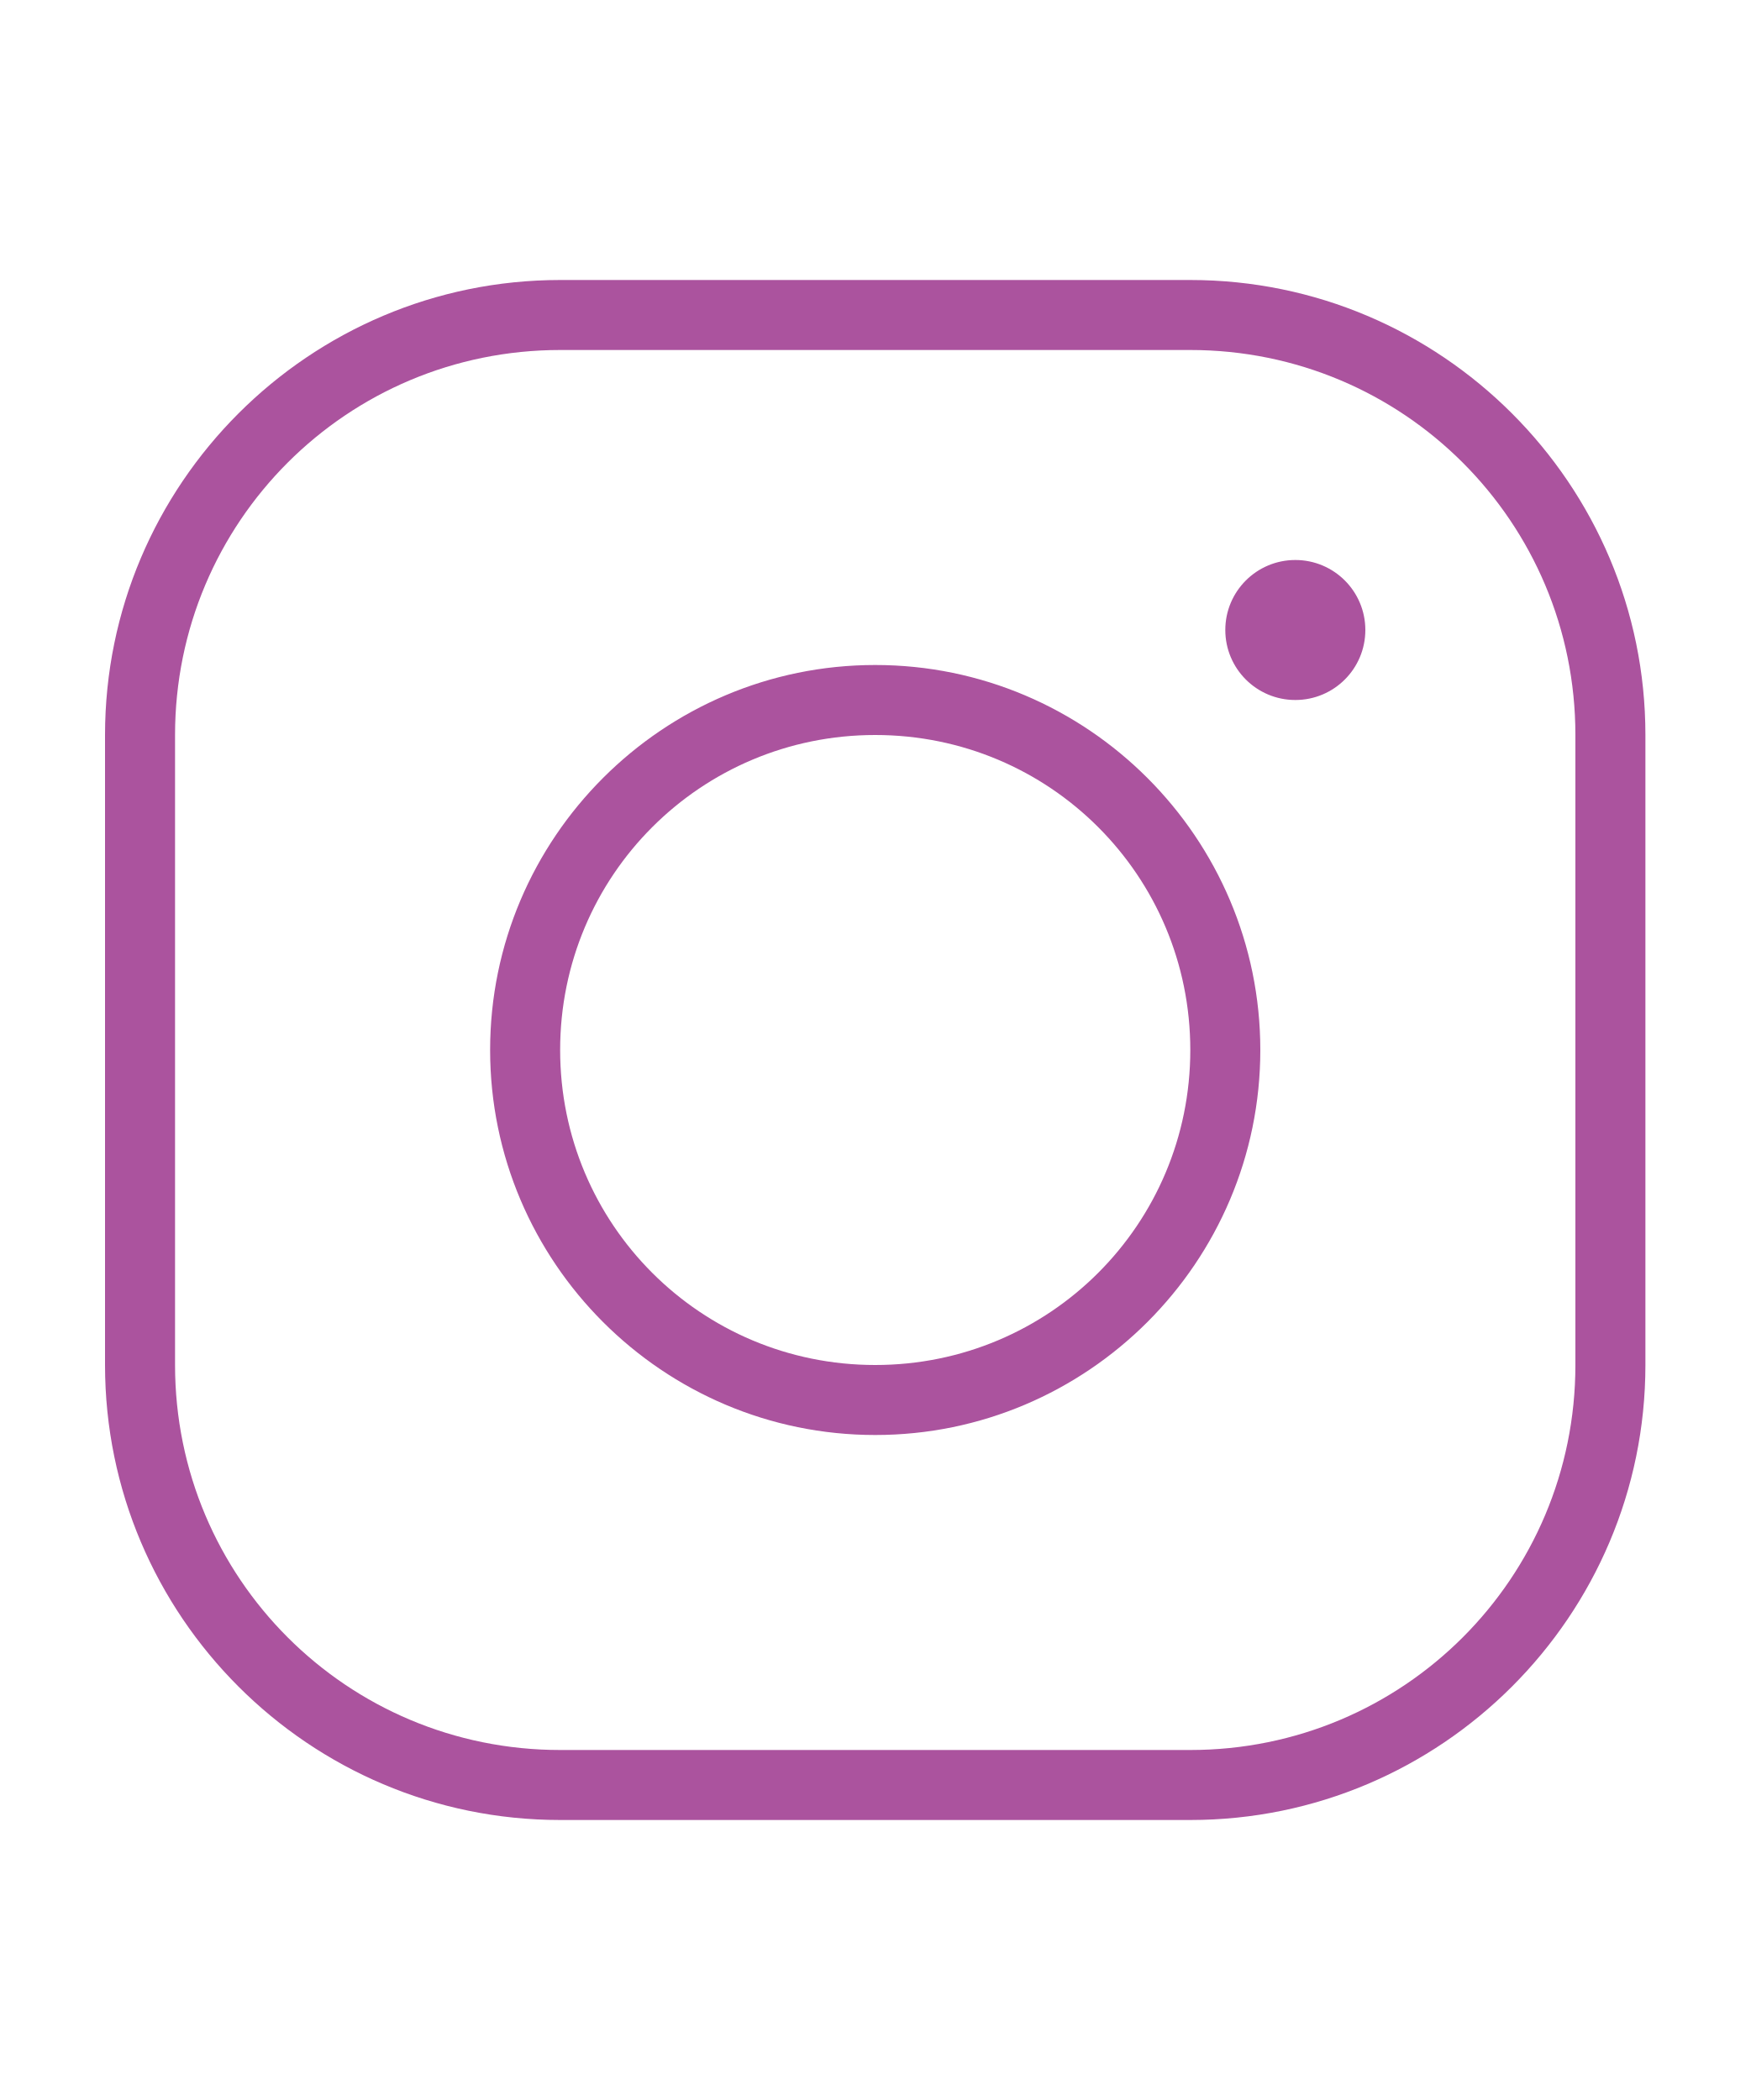
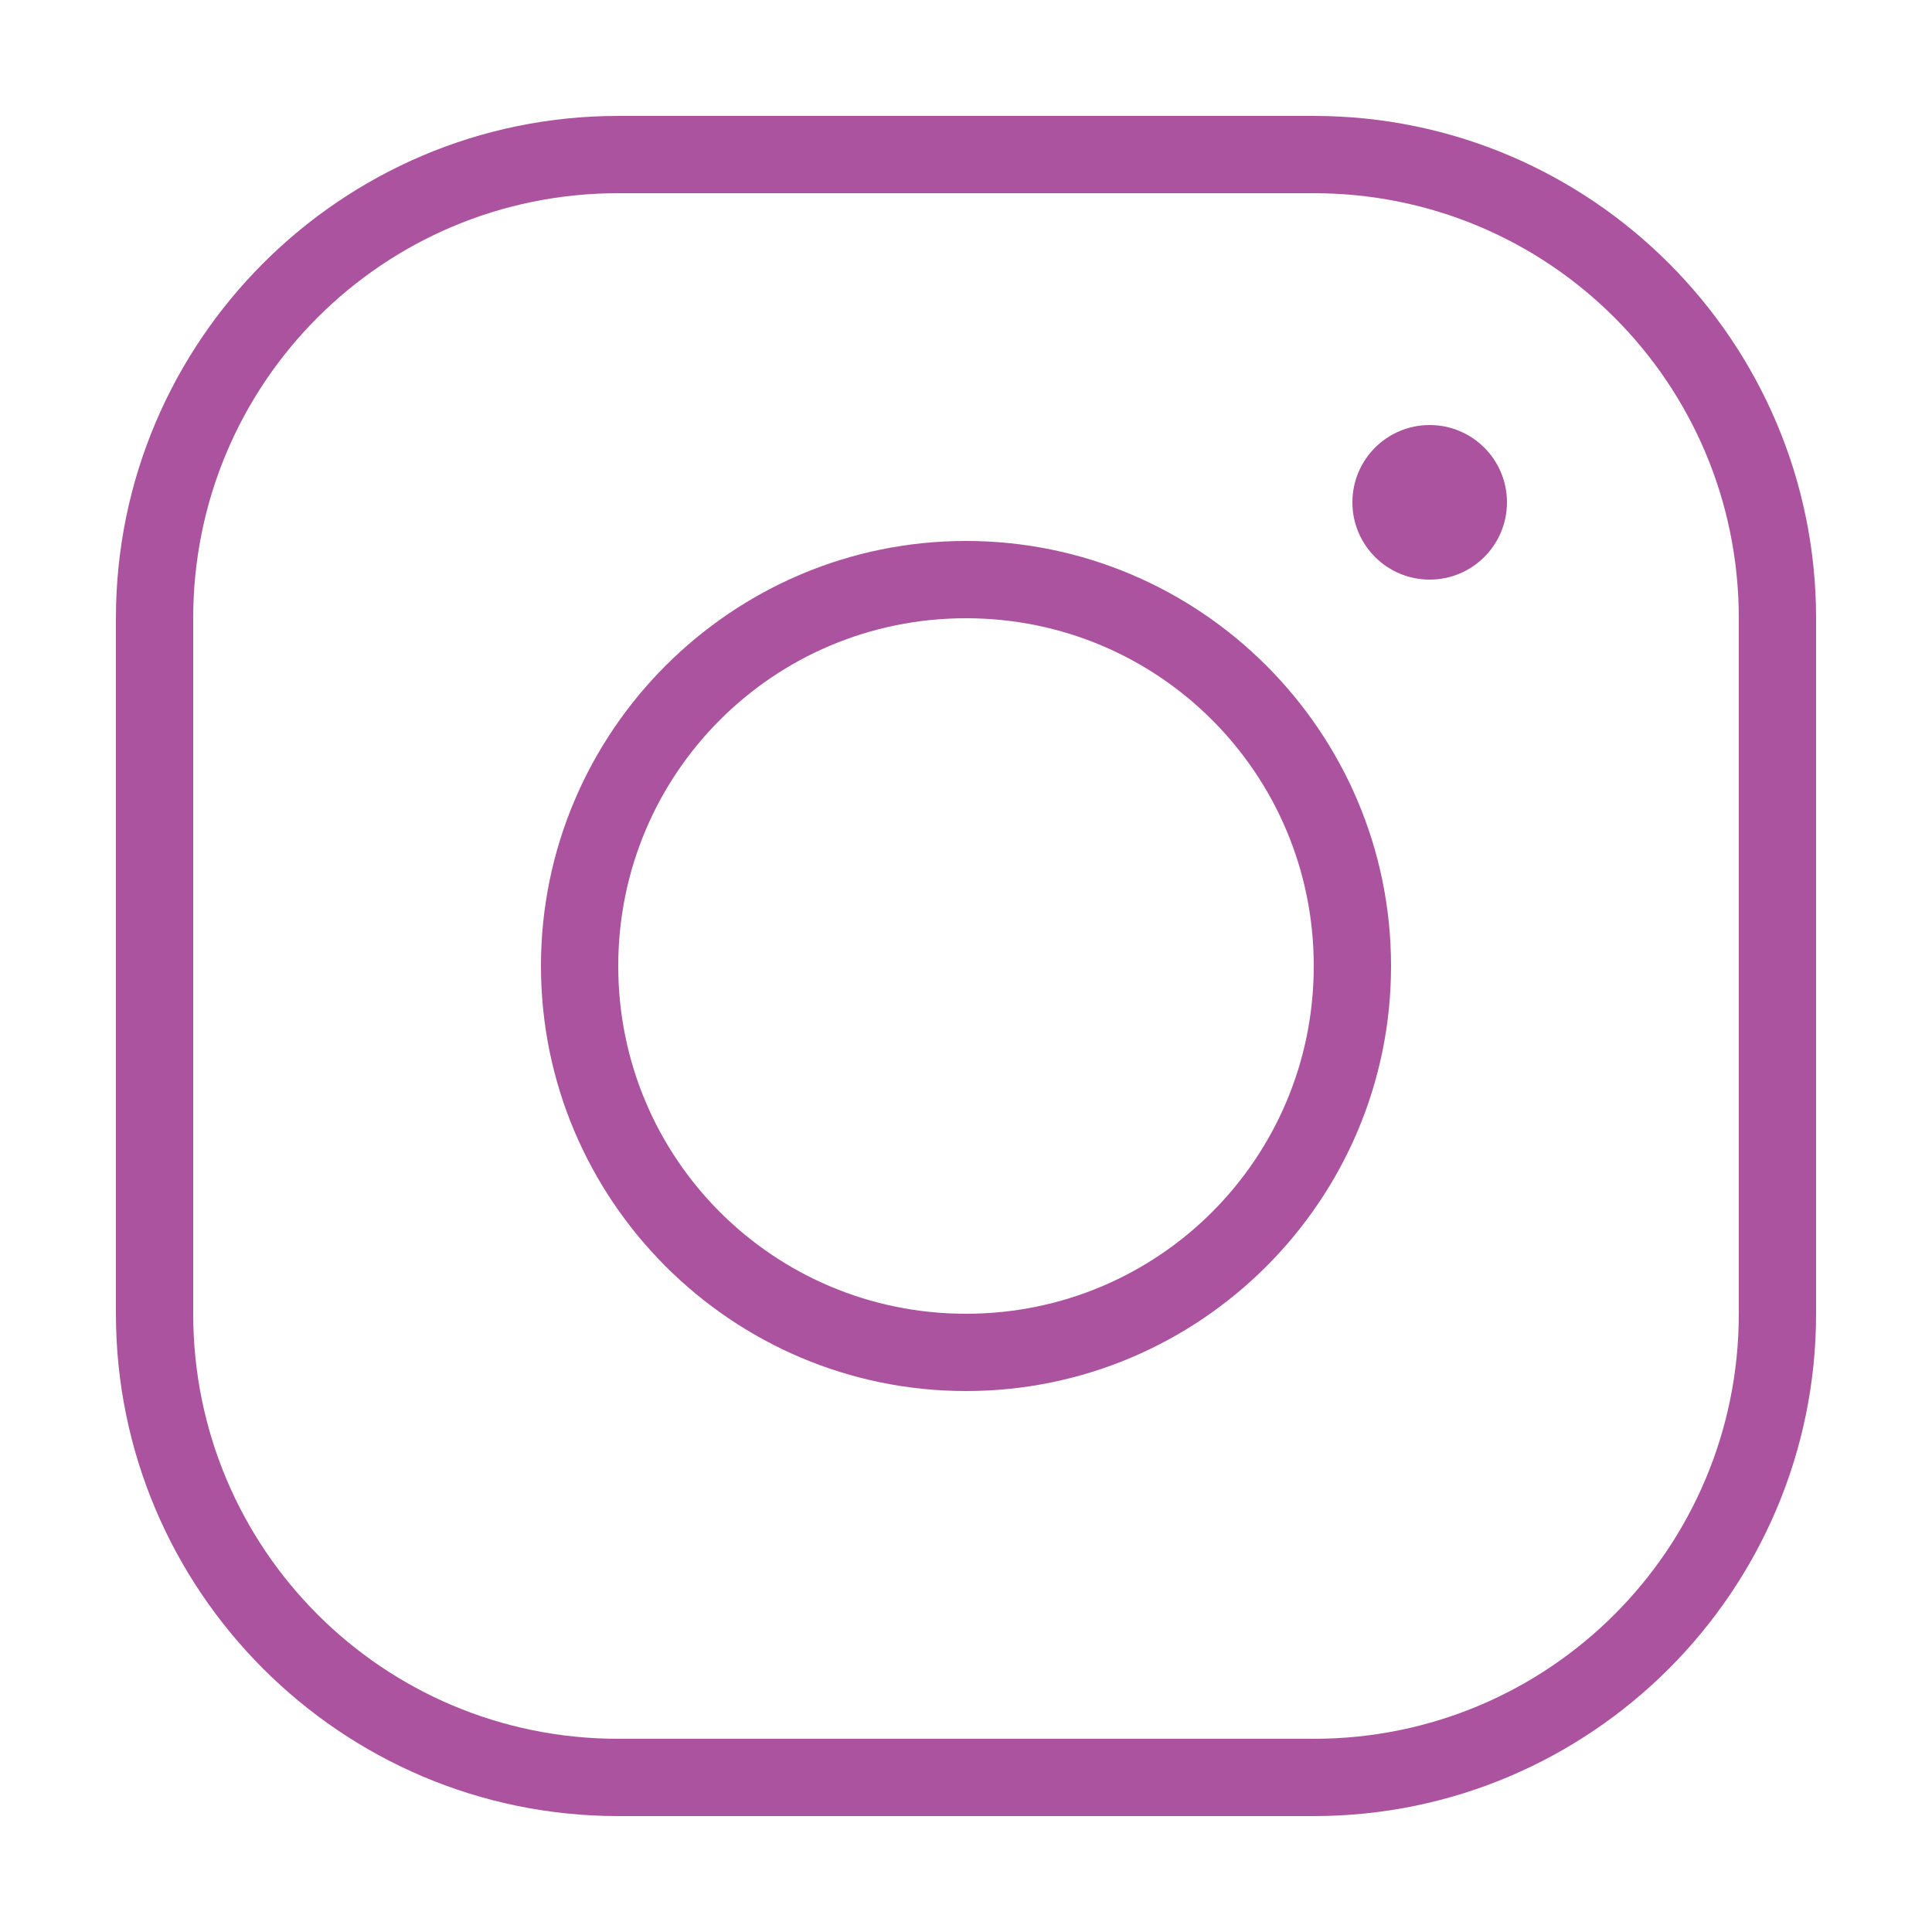
- <svg xmlns="http://www.w3.org/2000/svg" viewBox="0,0,256,256" width="25px" height="30px" fill-rule="nonzero">
+ <svg xmlns="http://www.w3.org/2000/svg" viewBox="0 0 256 256" fill-rule="nonzero">
  <g fill="#ab539e" fill-rule="nonzero" stroke="none" stroke-width="1" stroke-linecap="butt" stroke-linejoin="miter" stroke-miterlimit="10" stroke-dasharray="" stroke-dashoffset="0" font-family="none" font-weight="none" font-size="none" text-anchor="none" style="mix-blend-mode: normal">
    <g transform="scale(5.12,5.12)">
      <path d="M16,3c-7.168,0 -13,5.832 -13,13v18c0,7.168 5.832,13 13,13h18c7.168,0 13,-5.832 13,-13v-18c0,-7.168 -5.832,-13 -13,-13zM16,5h18c6.086,0 11,4.914 11,11v18c0,6.086 -4.914,11 -11,11h-18c-6.086,0 -11,-4.914 -11,-11v-18c0,-6.086 4.914,-11 11,-11zM37,11c-1.105,0 -2,0.895 -2,2c0,1.105 0.895,2 2,2c1.105,0 2,-0.895 2,-2c0,-1.105 -0.895,-2 -2,-2zM25,14c-6.063,0 -11,4.937 -11,11c0,6.063 4.937,11 11,11c6.063,0 11,-4.937 11,-11c0,-6.063 -4.937,-11 -11,-11zM25,16c4.982,0 9,4.018 9,9c0,4.982 -4.018,9 -9,9c-4.982,0 -9,-4.018 -9,-9c0,-4.982 4.018,-9 9,-9z" />
    </g>
  </g>
</svg>
